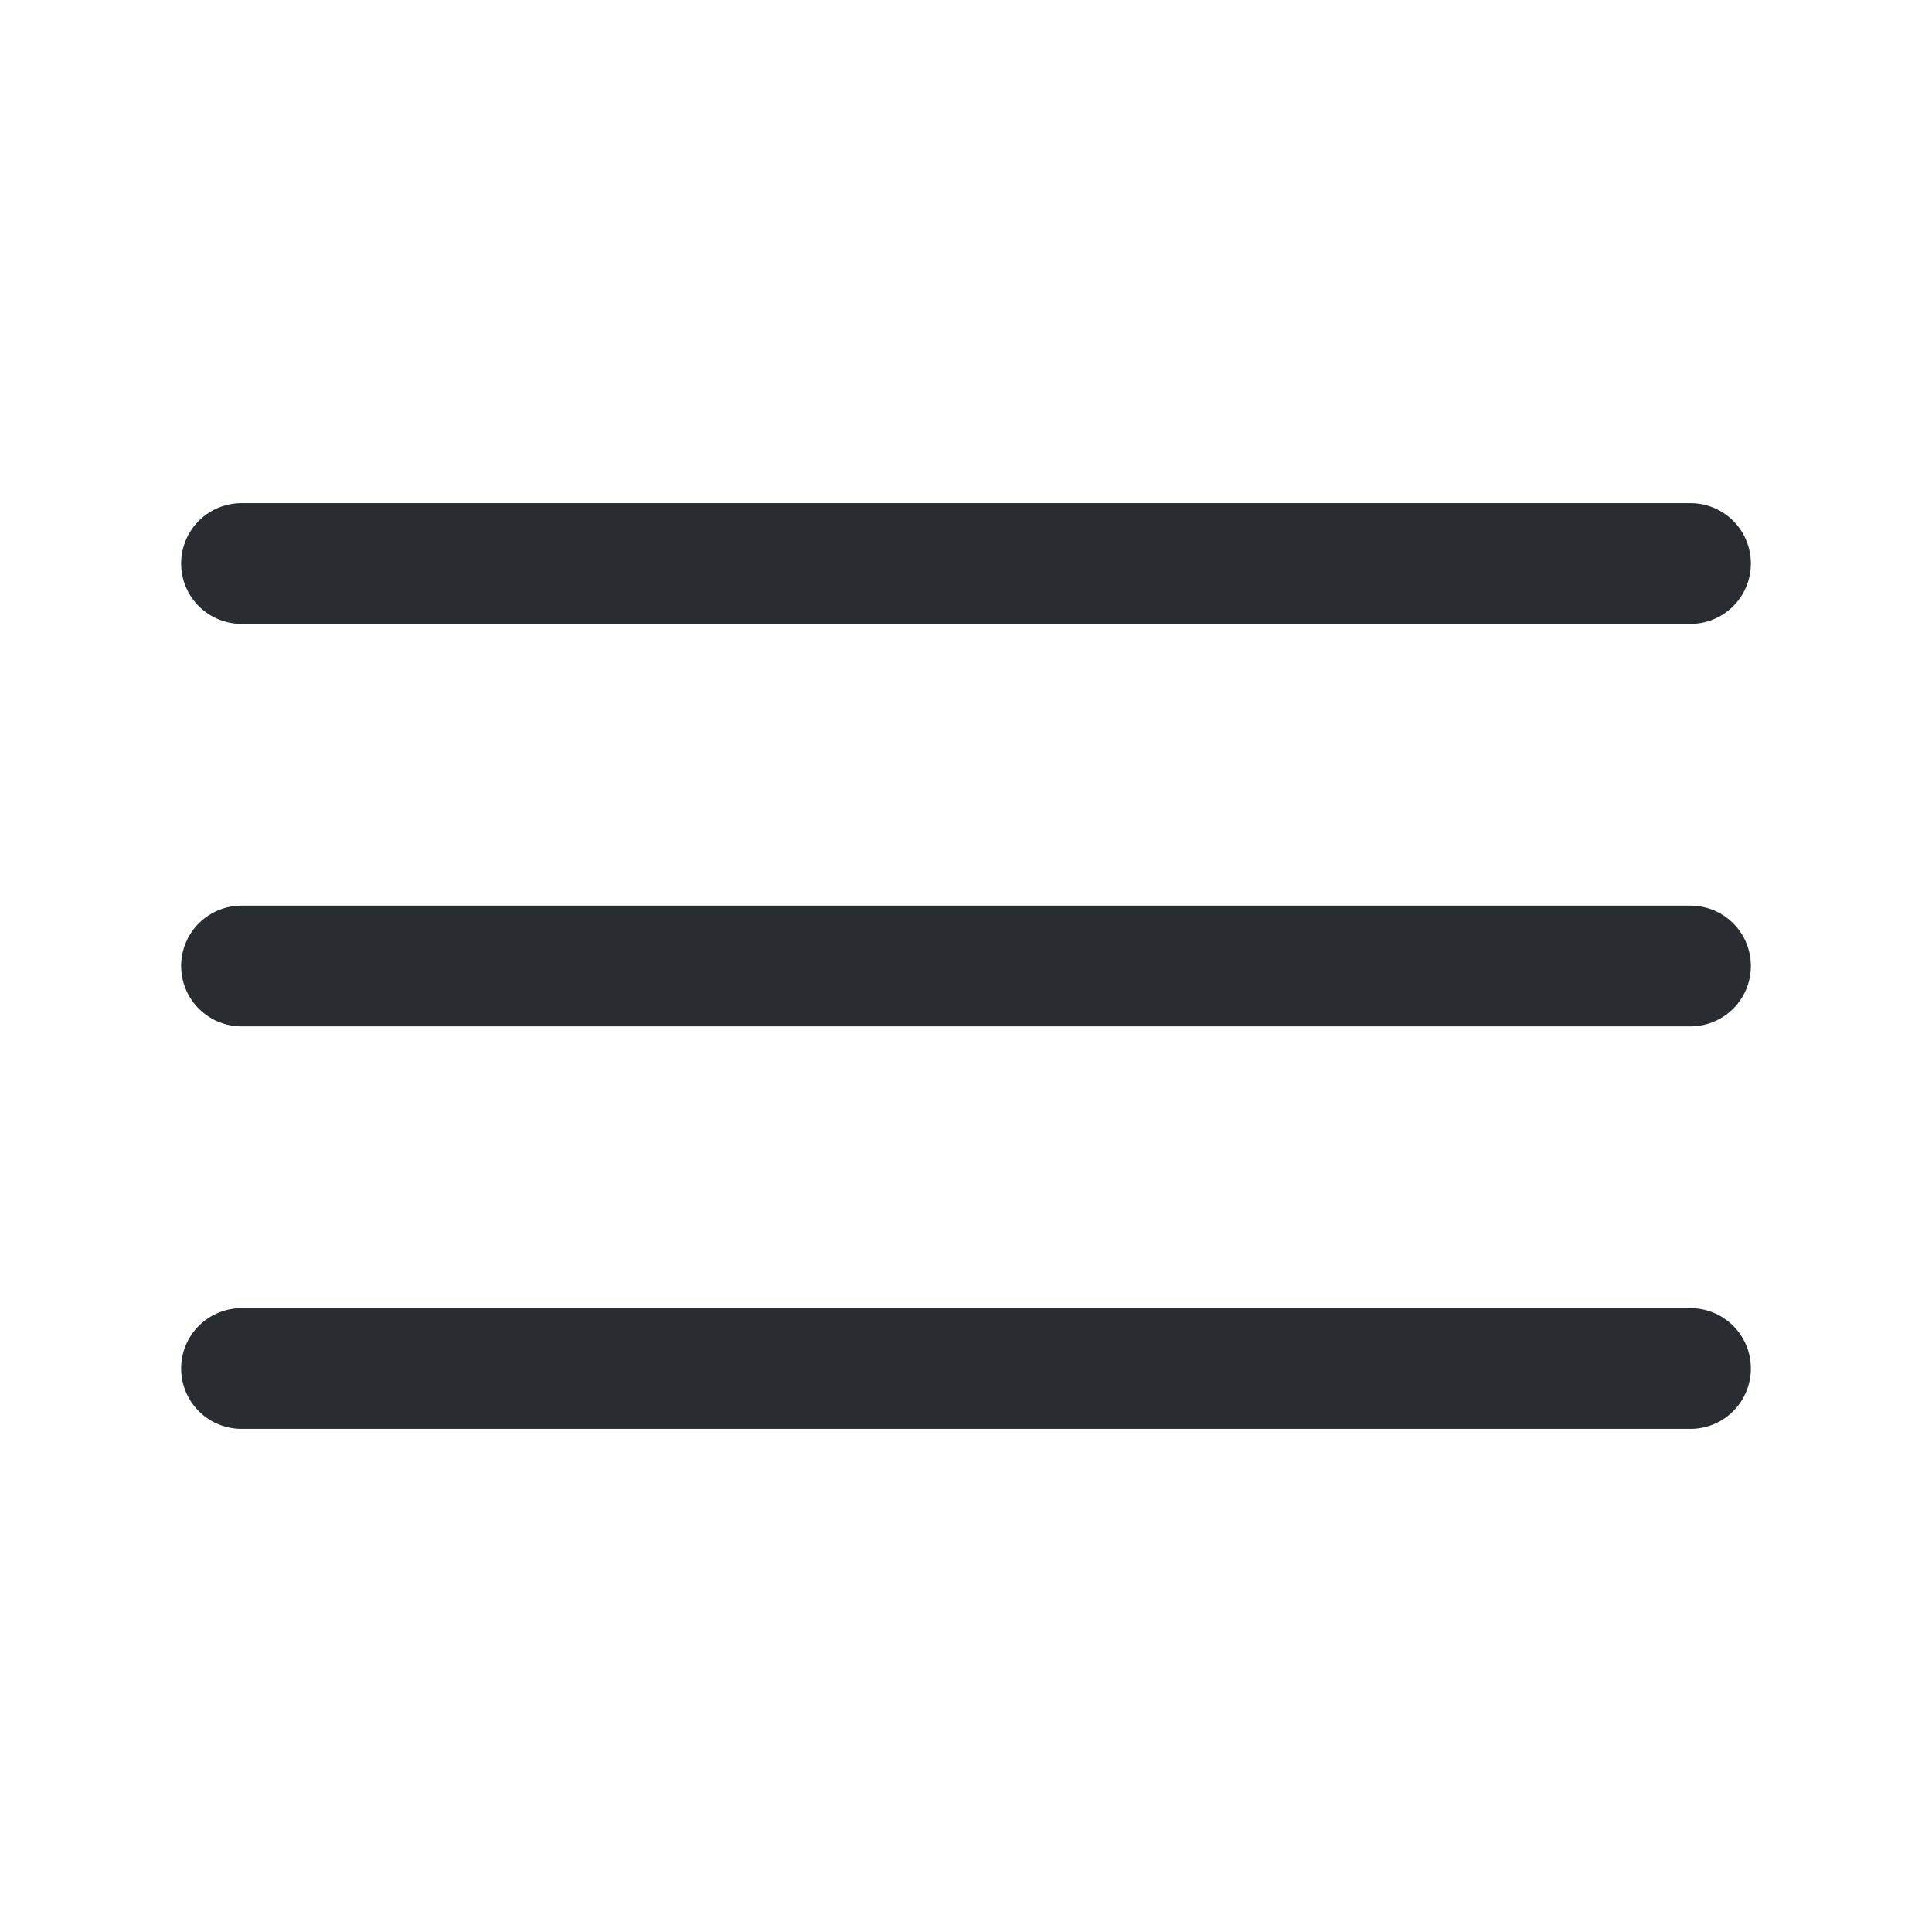
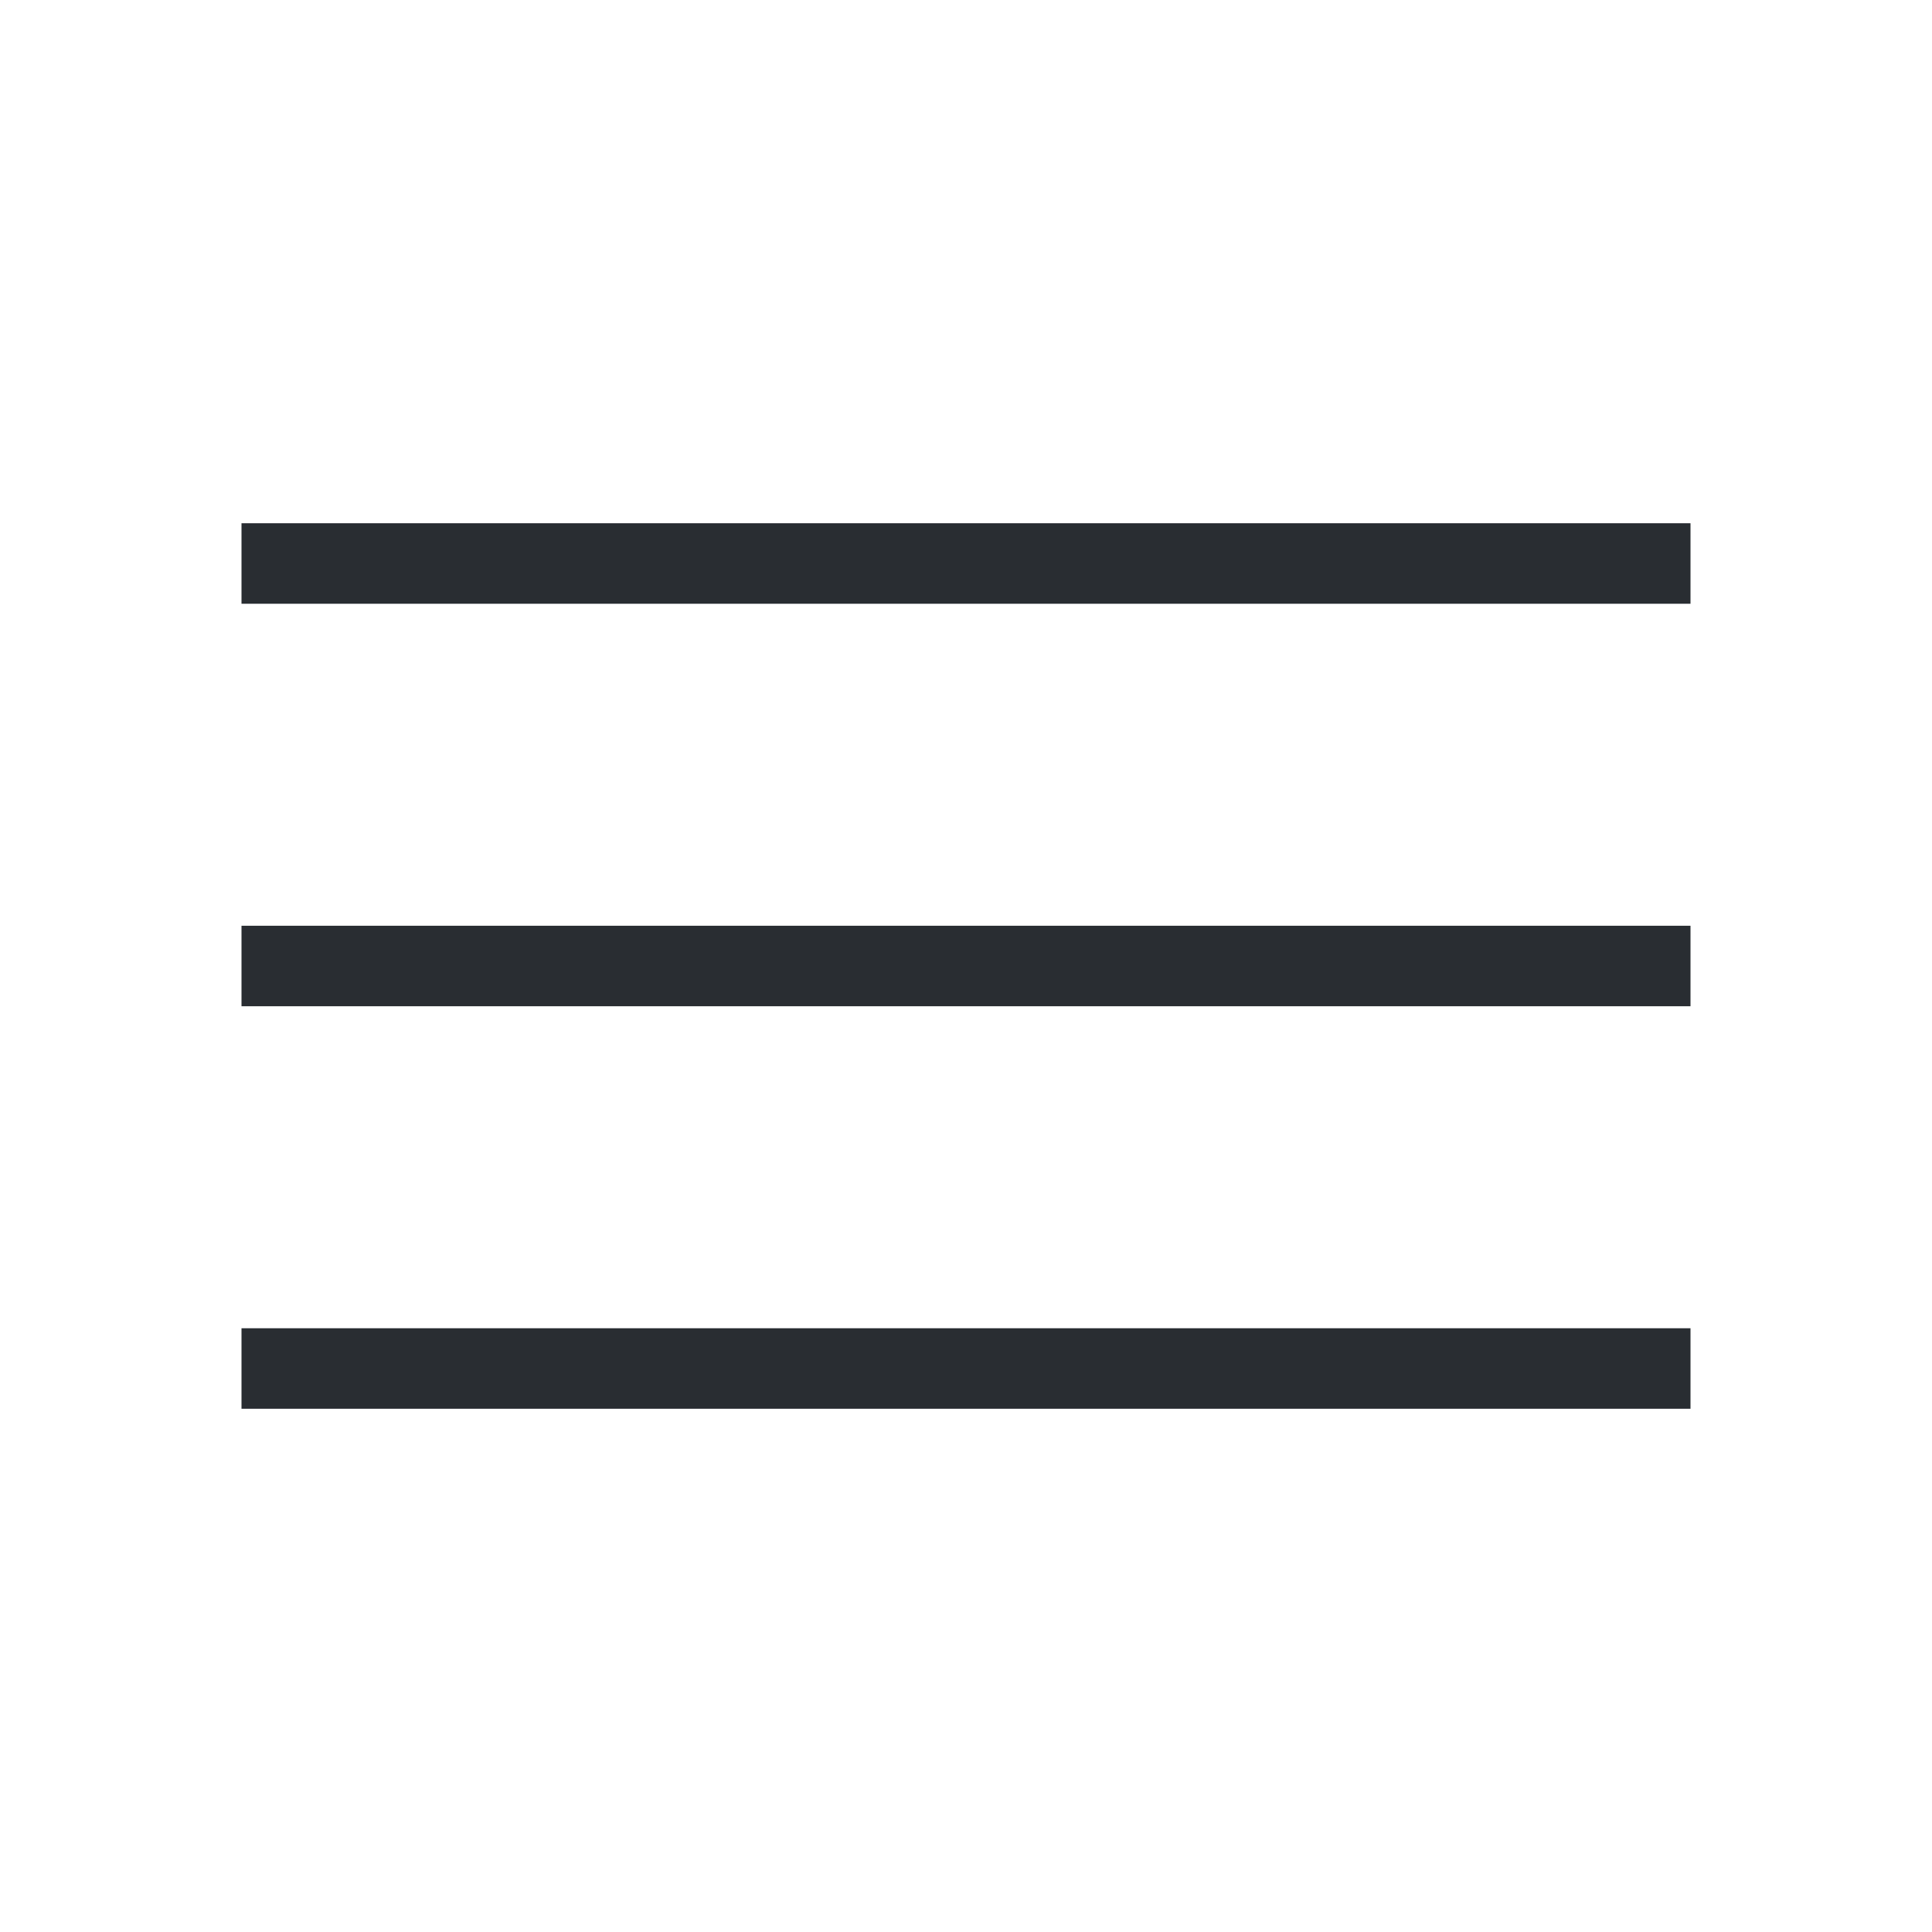
<svg xmlns="http://www.w3.org/2000/svg" width="24" height="24" viewBox="0 0 24 24" fill="none">
-   <path d="M3 7H21" stroke="#292D32" stroke-width="1.5" stroke-linecap="round" />
-   <path d="M3 12H21" stroke="#292D32" stroke-width="1.5" stroke-linecap="round" />
-   <path d="M3 17H21" stroke="#292D32" stroke-width="1.5" stroke-linecap="round" />
+   <path d="M3 7H21" stroke="#292D32" strokeWidth="1.5" strokeLinecap="round" />
+   <path d="M3 12H21" stroke="#292D32" strokeWidth="1.5" strokeLinecap="round" />
+   <path d="M3 17H21" stroke="#292D32" strokeWidth="1.5" strokeLinecap="round" />
</svg>
